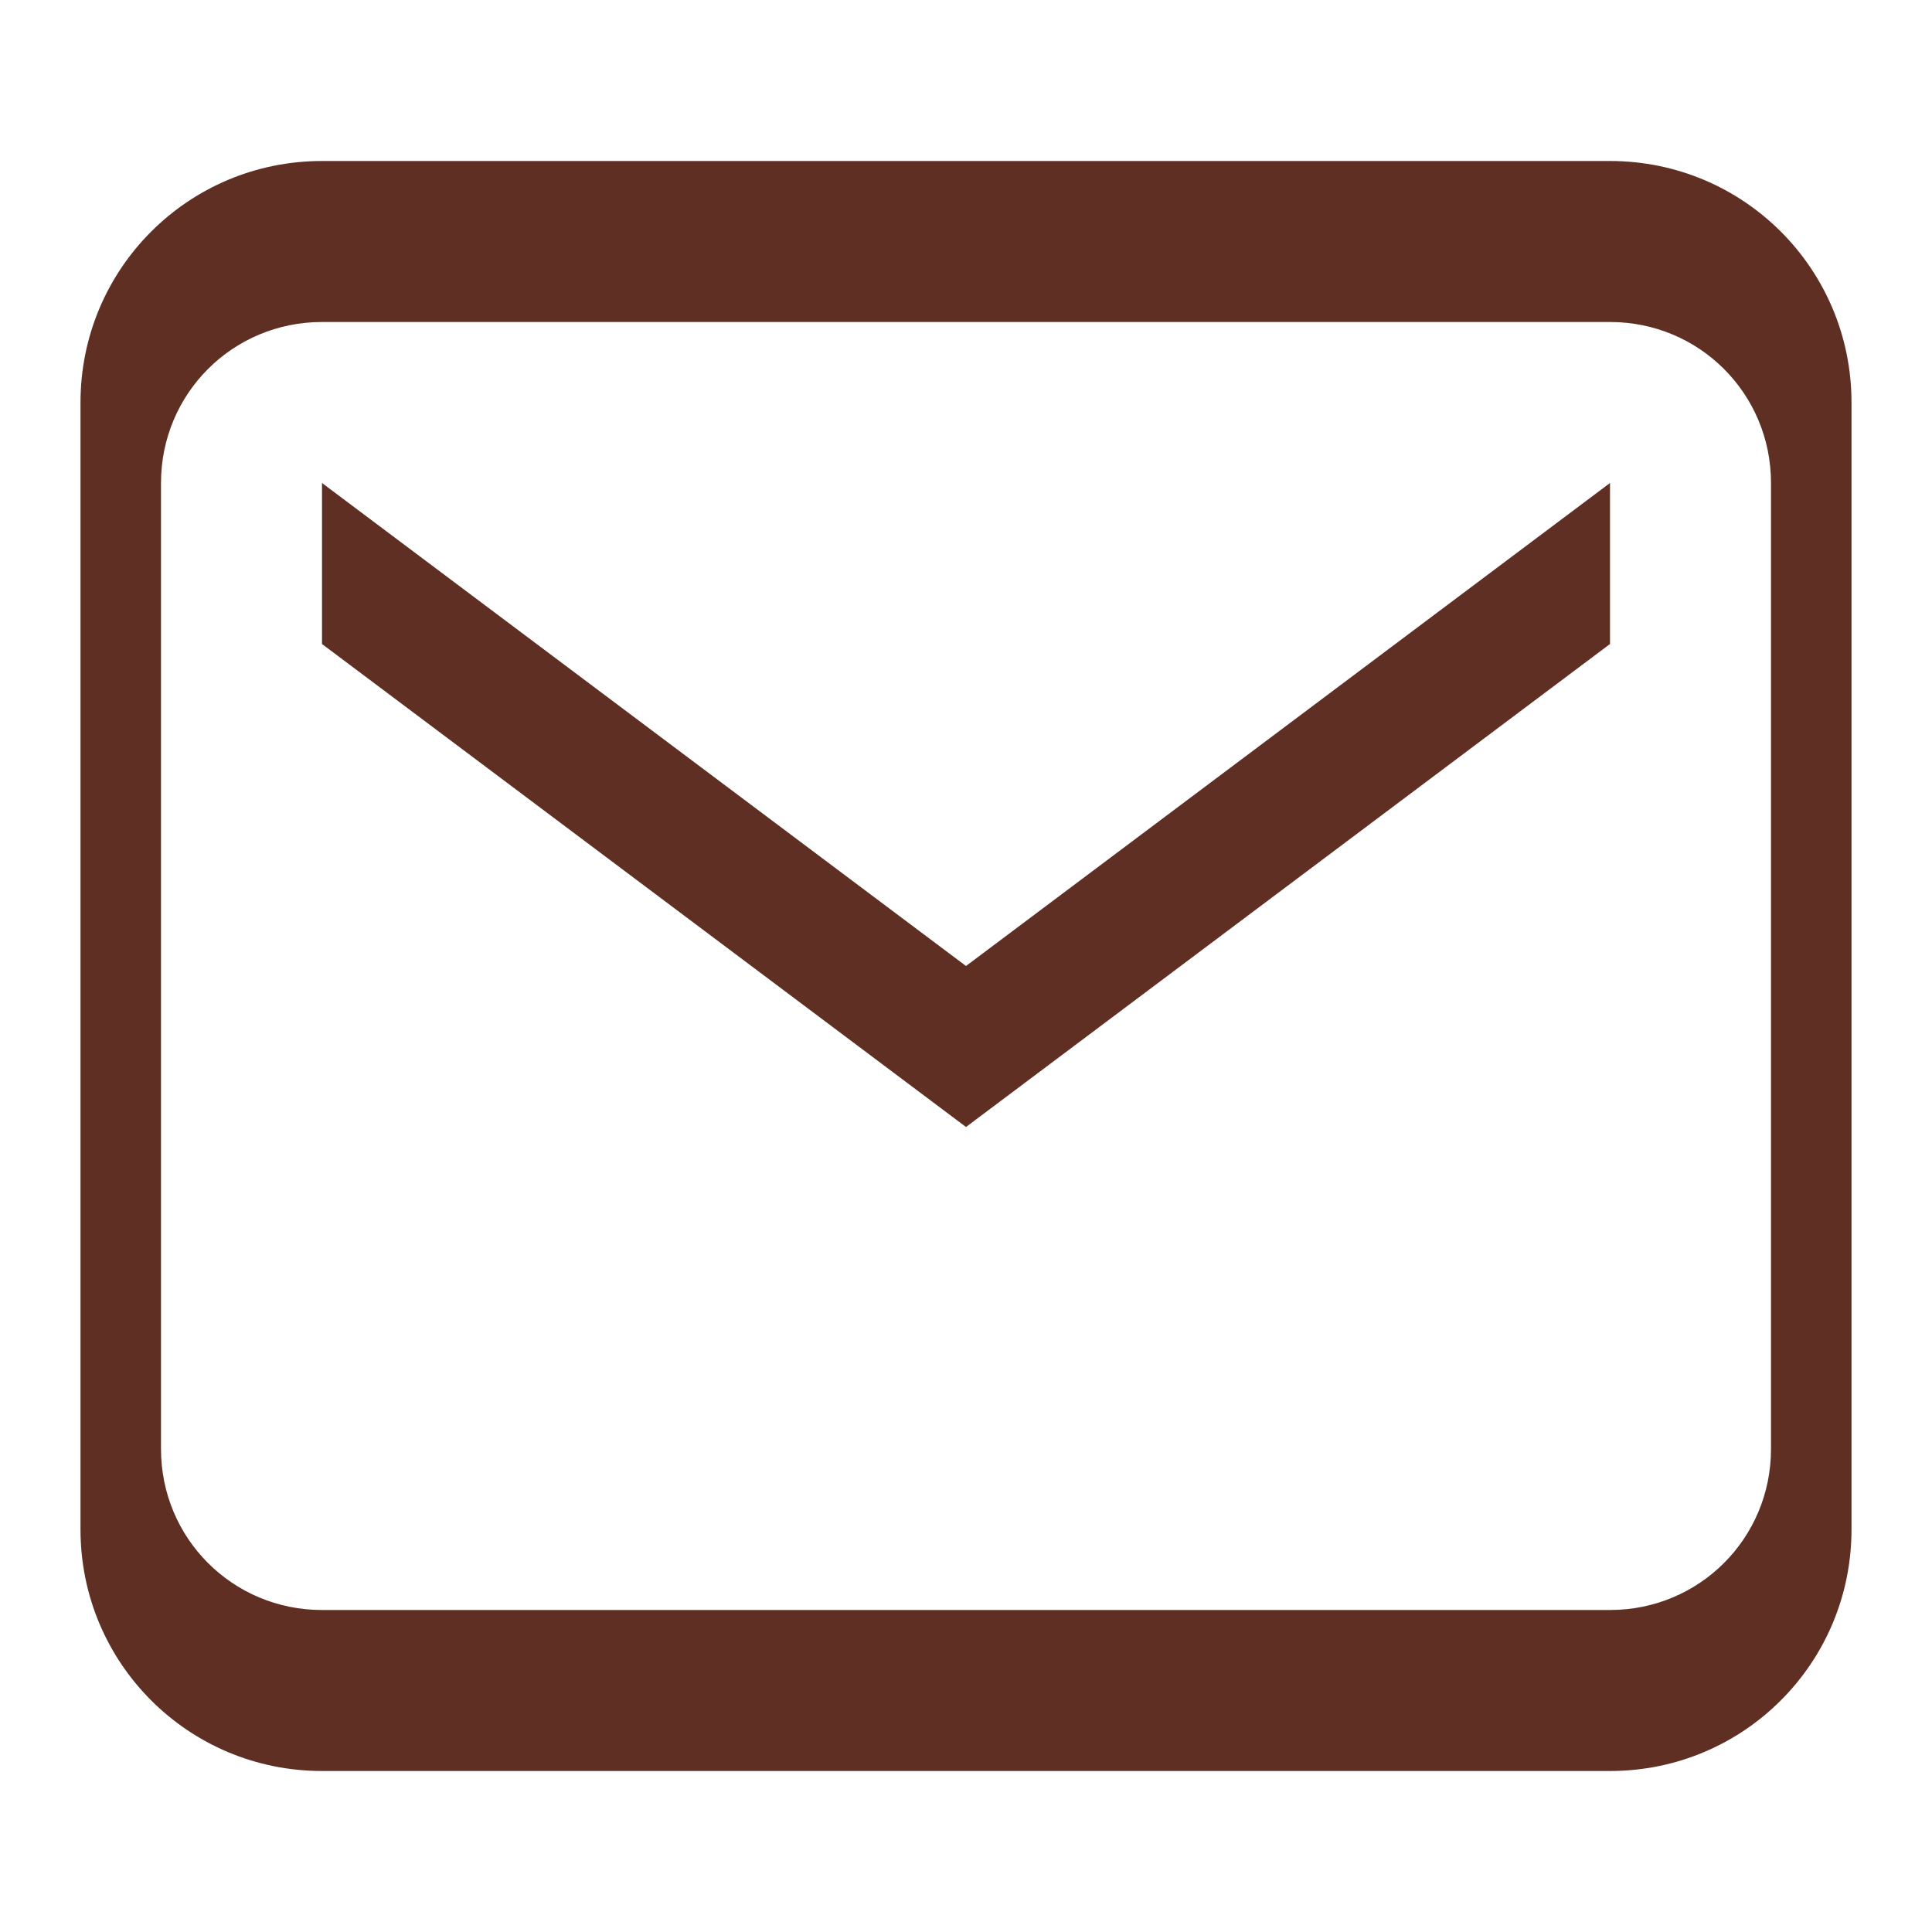
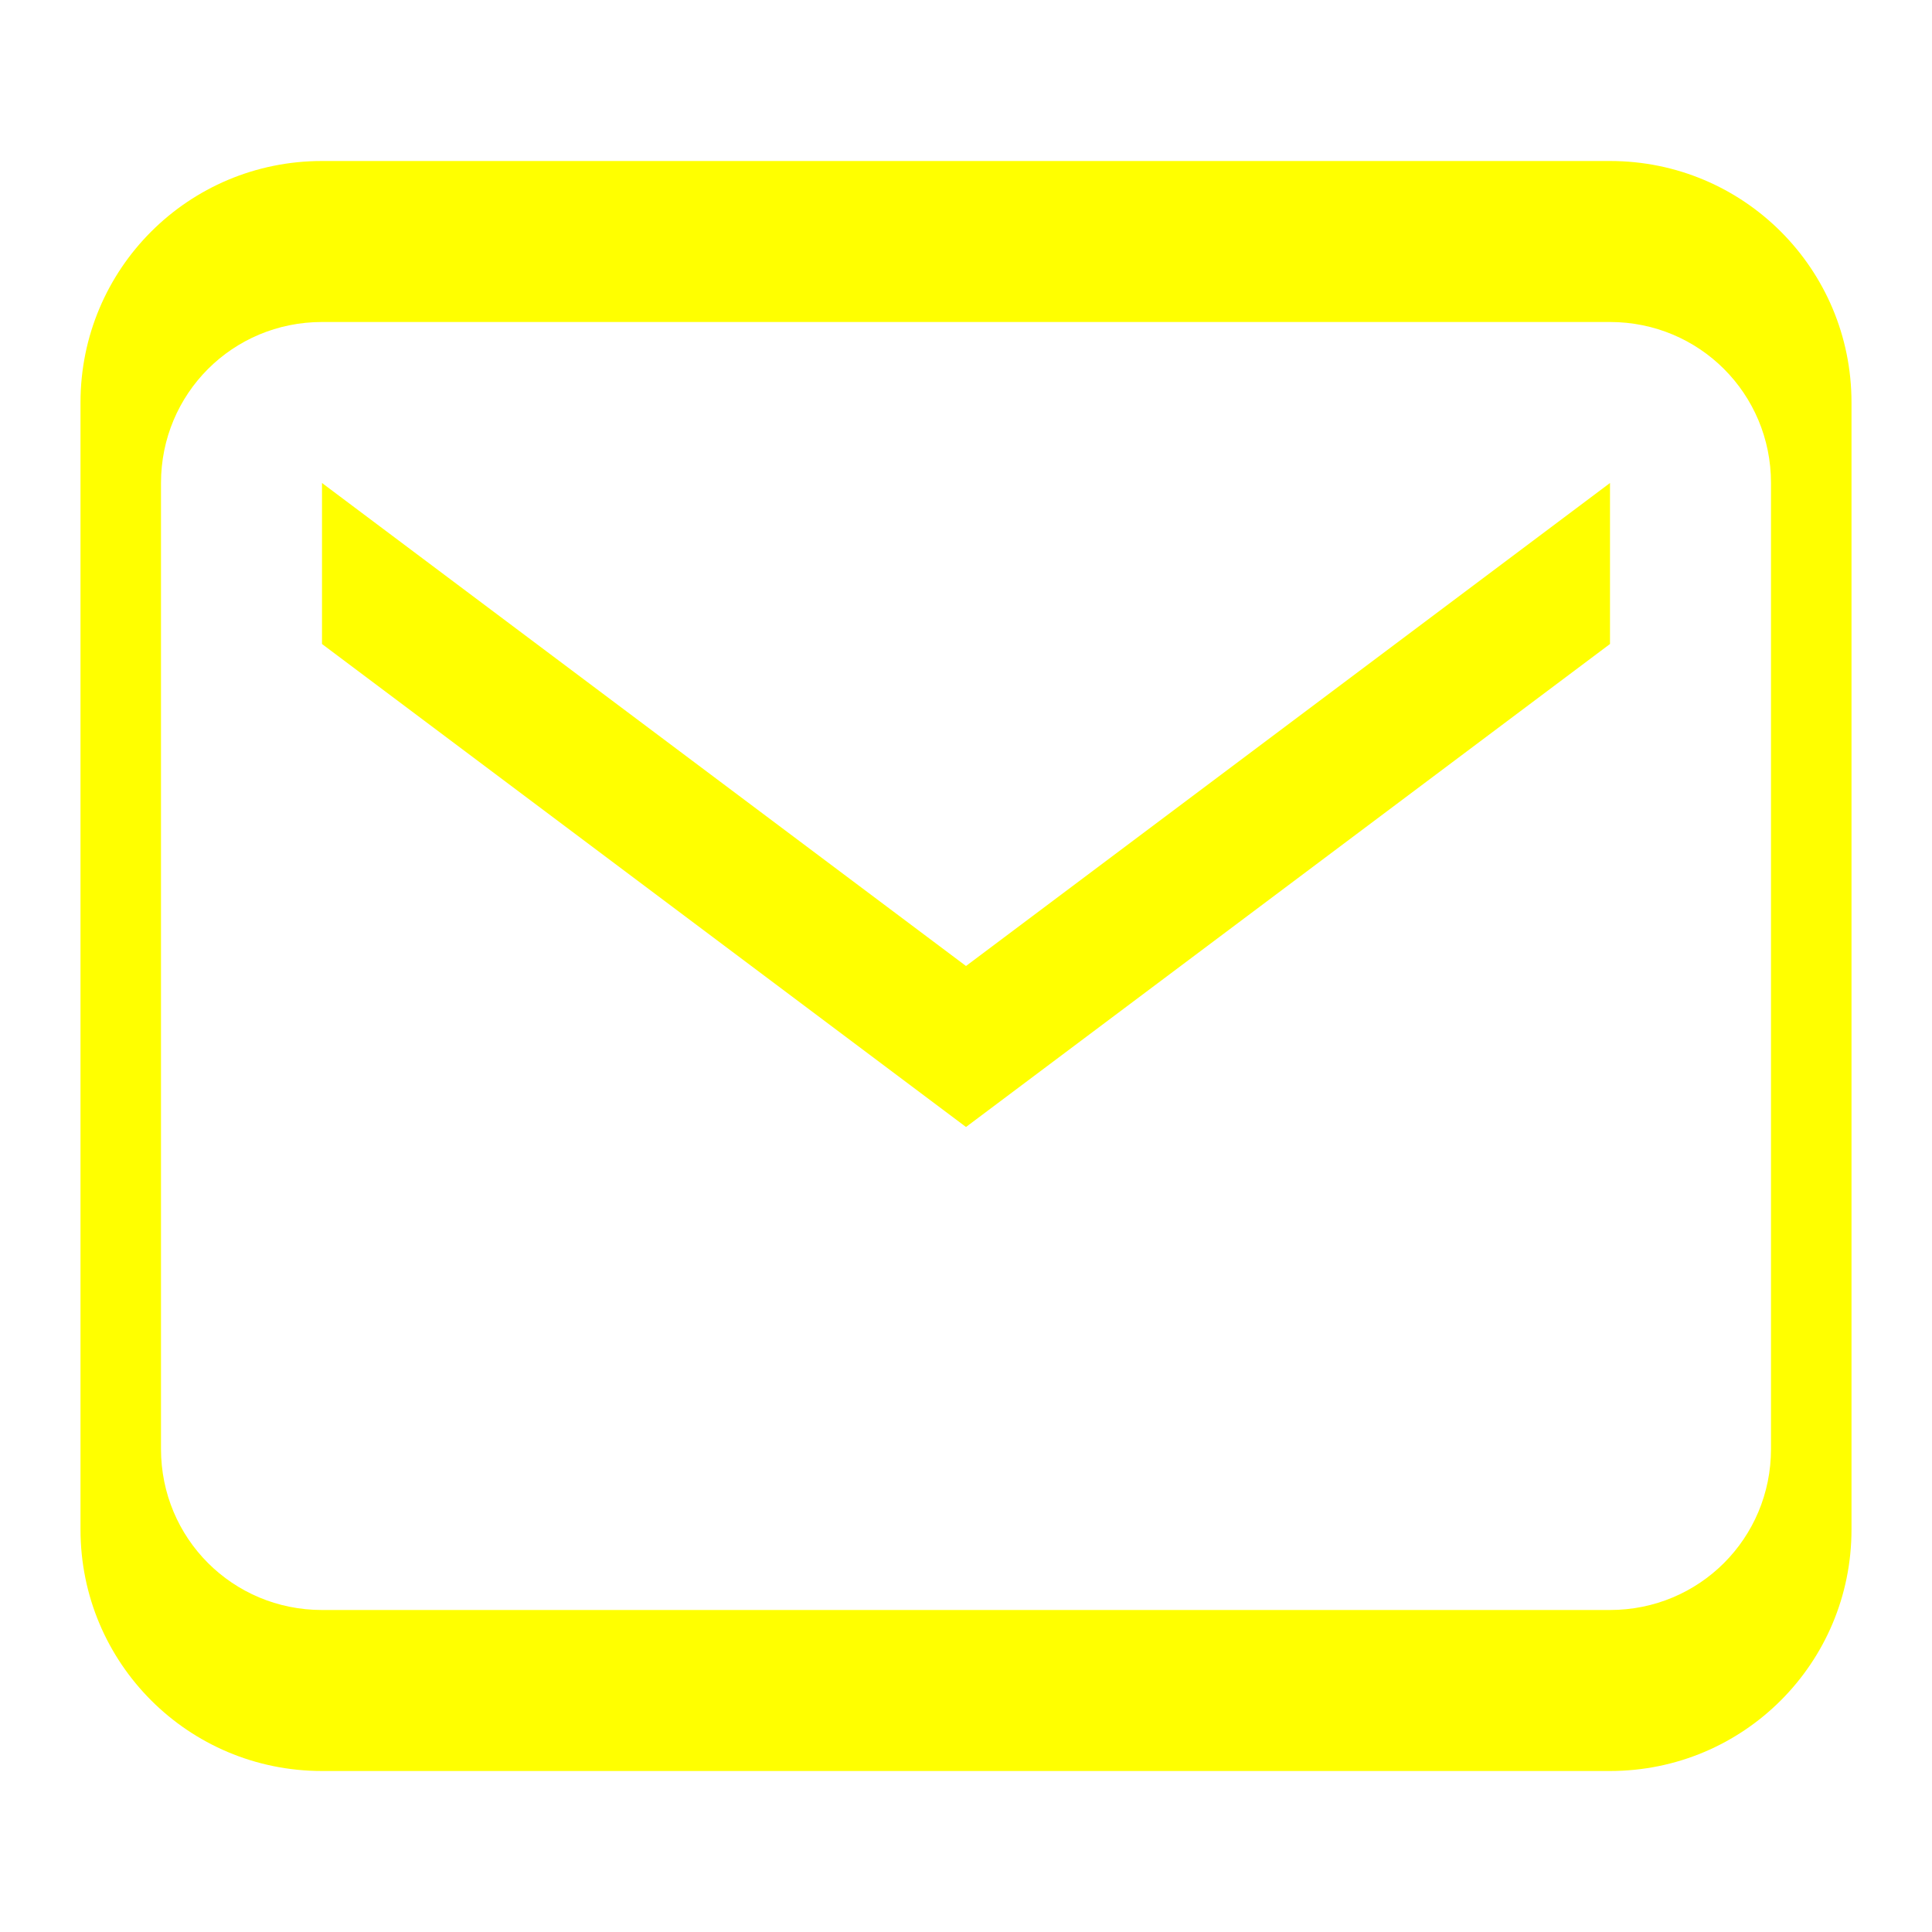
<svg xmlns="http://www.w3.org/2000/svg" width="33" height="33" viewBox="0 0 24 24" fill="none">
-   <path d="M4 4C2.89 4 2 4.89 2 6V18C2 19.11 2.89 20 4 20H20C21.11 20 22 19.11 22 18V6C22 4.89 21.11 4 20 4H4ZM4 2H20C21.66 2 23 3.34 23 5V19C23 20.66 21.66 22 20 22H4C2.34 22 1 20.66 1 19V5C1 3.34 2.34 2 4 2ZM4 6L12 12L20 6V8L12 14L4 8V6Z" fill="#5e2f22" />
+   <path d="M4 4C2.89 4 2 4.89 2 6V18C2 19.11 2.89 20 4 20H20C21.11 20 22 19.11 22 18V6C22 4.89 21.11 4 20 4H4ZM4 2H20C21.66 2 23 3.34 23 5V19C23 20.66 21.66 22 20 22H4C2.34 22 1 20.66 1 19V5C1 3.34 2.34 2 4 2ZM4 6L12 12L20 6V8L12 14L4 8V6Z" fill="#ffff00" />
</svg>
